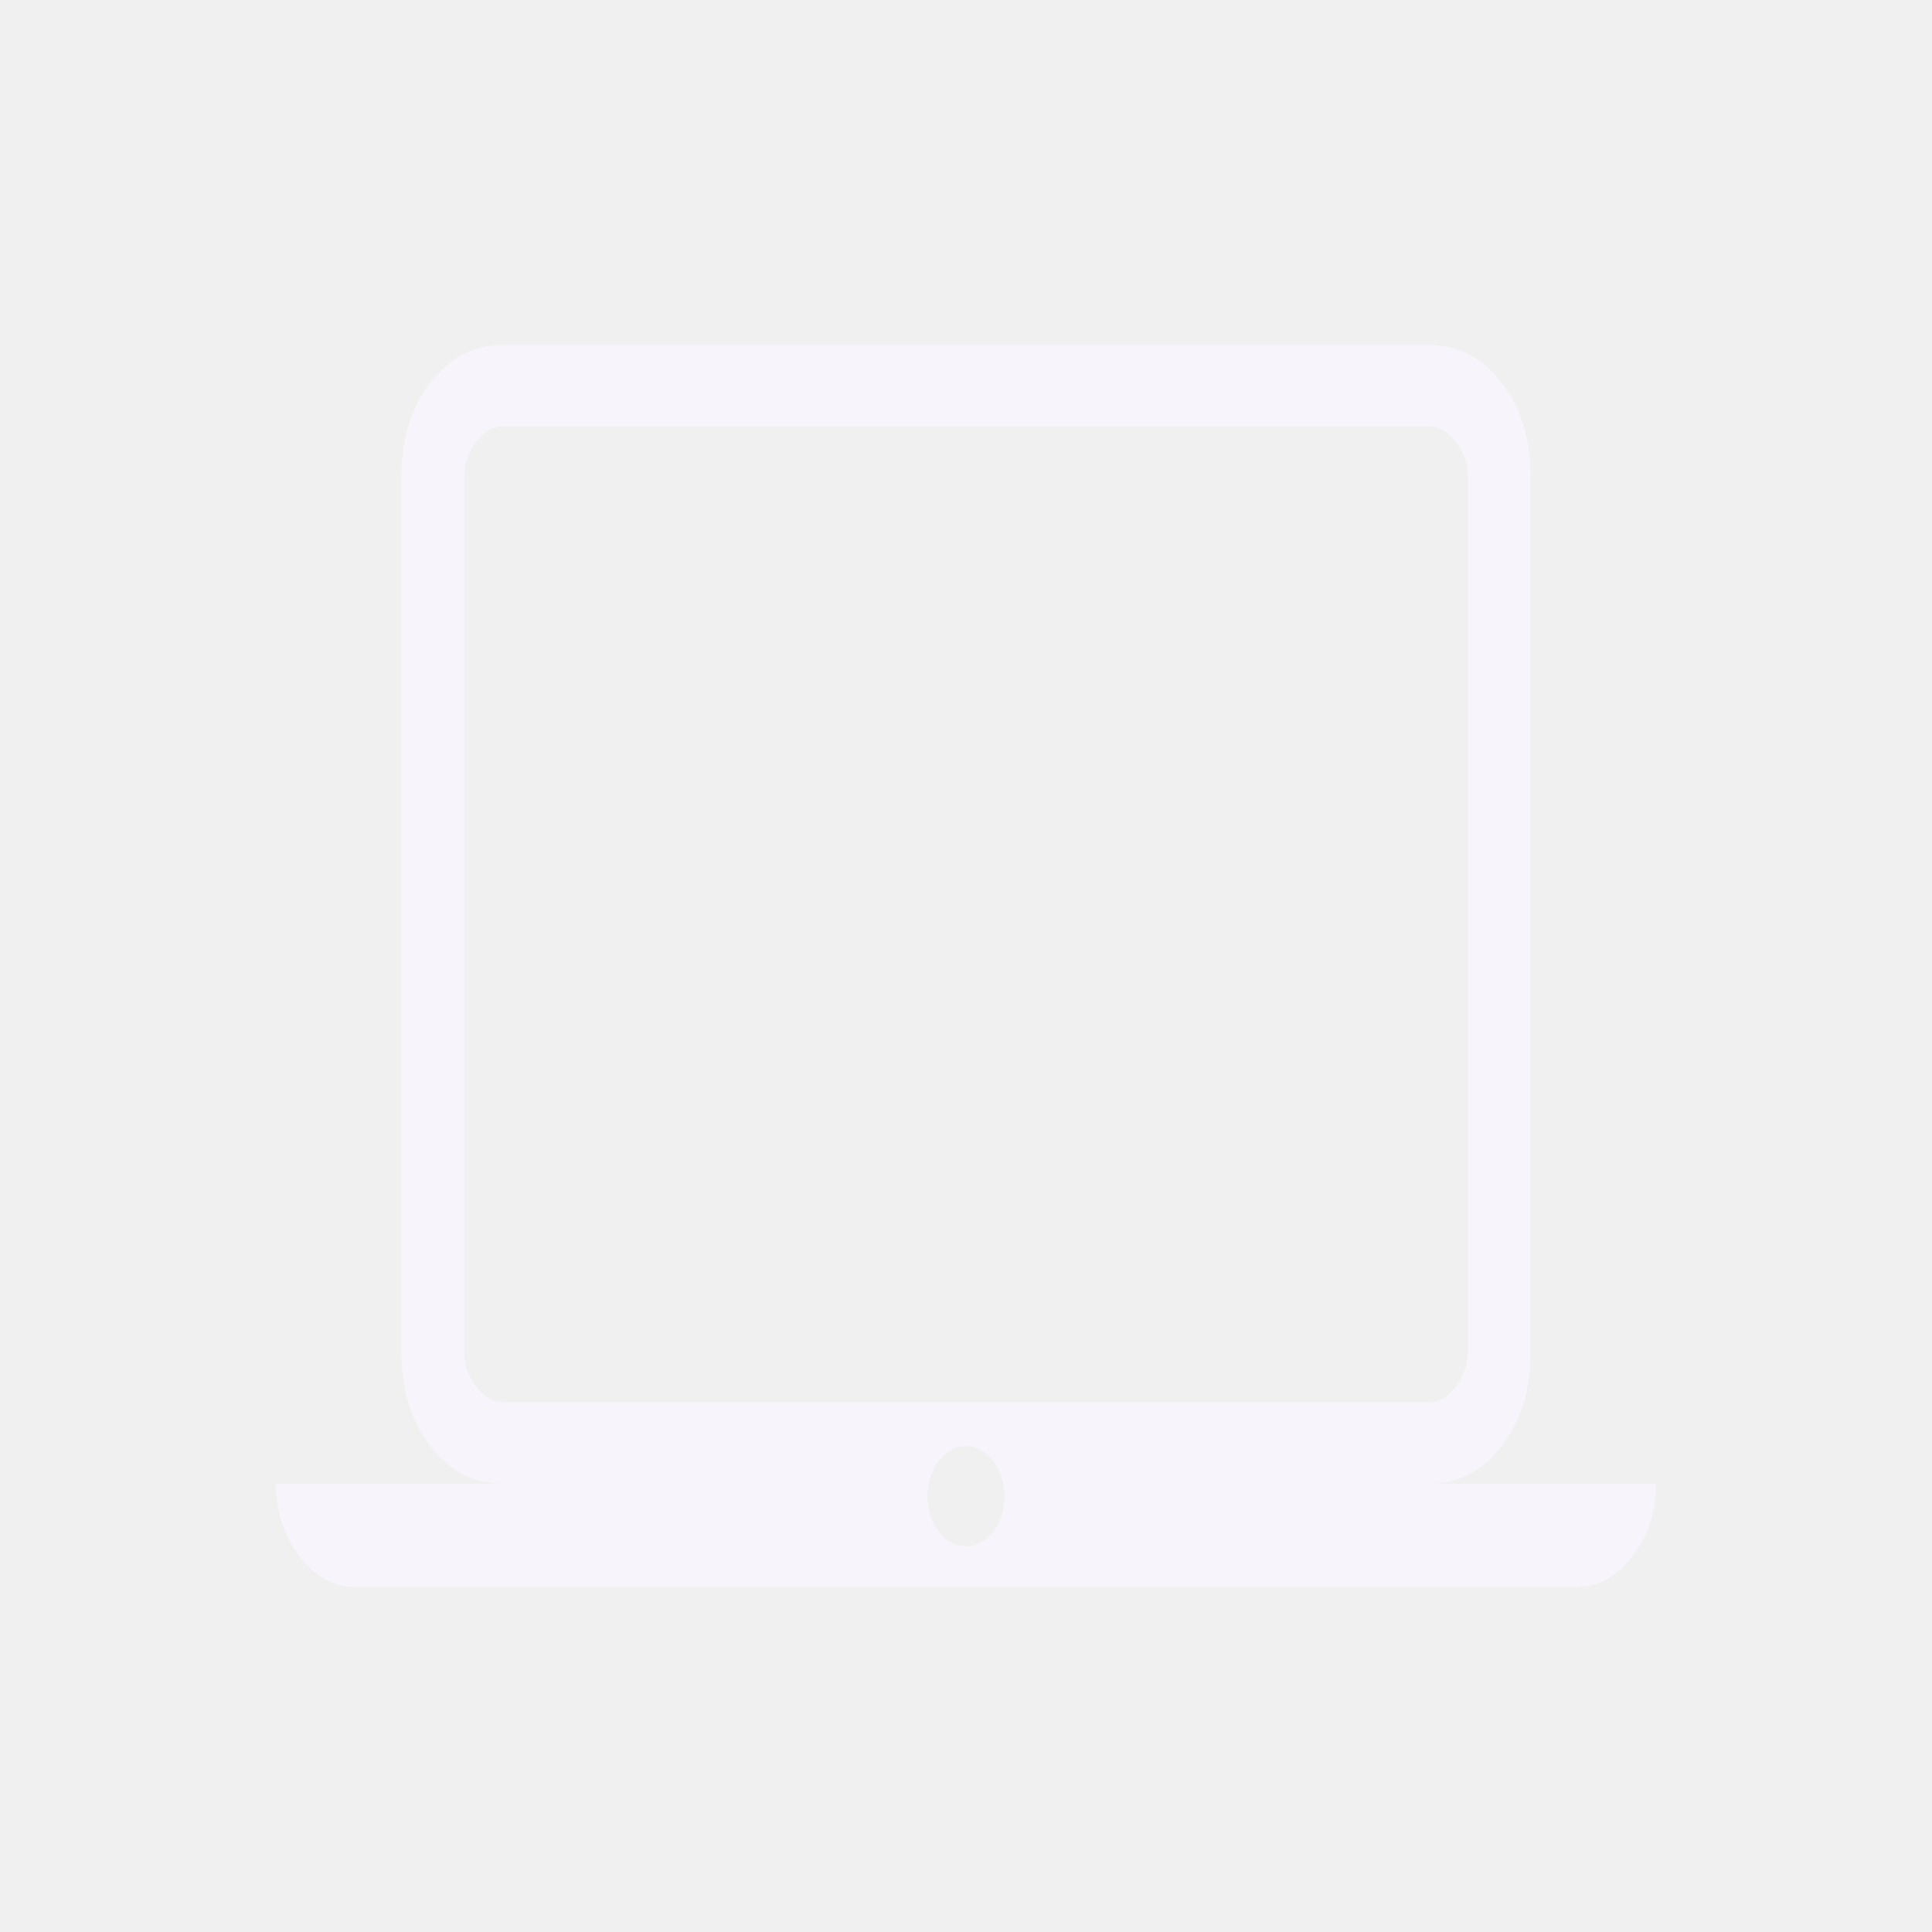
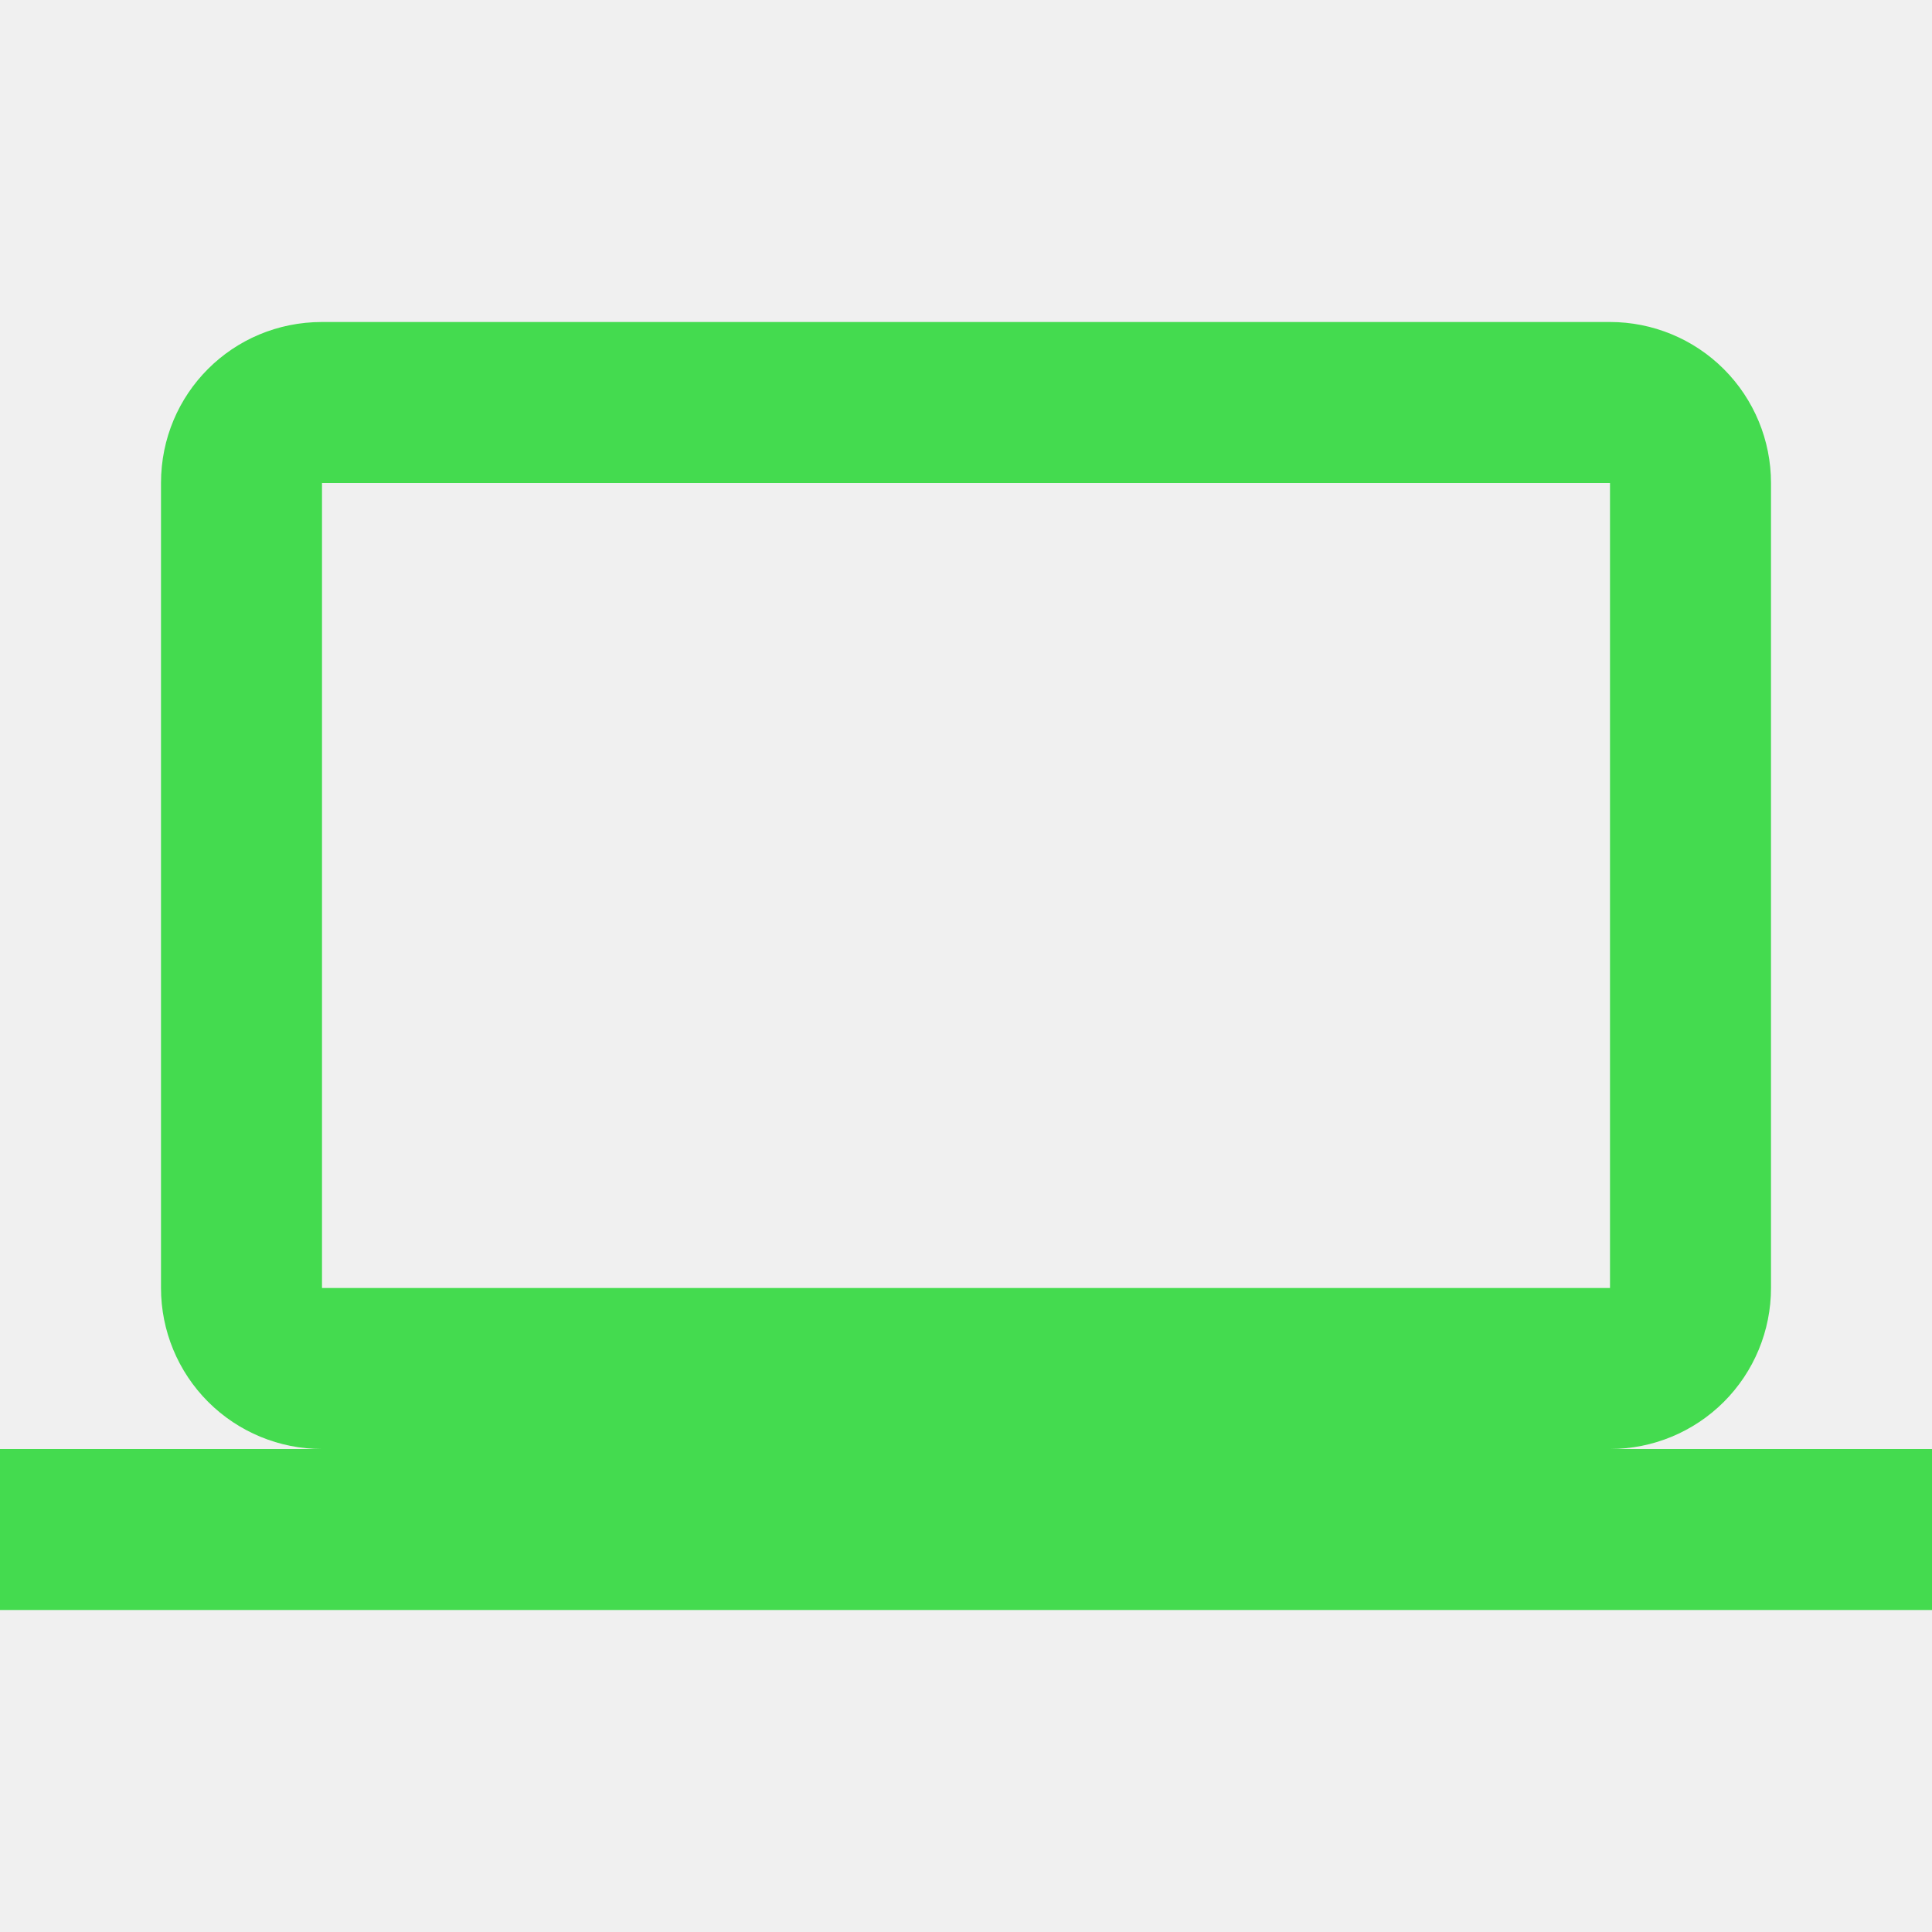
- <svg xmlns="http://www.w3.org/2000/svg" width="28" height="28" viewBox="0 0 28 28" fill="none">
-   <path d="M5.155 23C4.841 23 4.57 22.852 4.342 22.556C4.114 22.26 4 21.909 4 21.503H7.286C6.868 21.503 6.519 21.321 6.239 20.958C5.958 20.595 5.818 20.142 5.818 19.599V6.904C5.818 6.361 5.958 5.909 6.239 5.546C6.519 5.182 6.868 5 7.286 5H20.714C21.132 5 21.481 5.182 21.761 5.546C22.041 5.909 22.182 6.361 22.182 6.904V19.599C22.182 20.142 22.042 20.594 21.762 20.957C21.481 21.321 21.132 21.503 20.714 21.503H24C24 21.909 23.886 22.26 23.658 22.556C23.43 22.851 23.16 22.999 22.846 22.999L5.155 23ZM14 22.411C14.153 22.411 14.284 22.339 14.395 22.196C14.505 22.053 14.56 21.883 14.559 21.684C14.559 21.486 14.504 21.316 14.395 21.173C14.284 21.03 14.153 20.958 14 20.958C13.847 20.958 13.716 21.03 13.605 21.173C13.496 21.316 13.441 21.486 13.441 21.684C13.441 21.883 13.496 22.053 13.605 22.196C13.716 22.338 13.847 22.409 14 22.409M7.286 20.324H20.714C20.853 20.324 20.981 20.249 21.098 20.098C21.215 19.946 21.273 19.78 21.273 19.599V6.904C21.273 6.723 21.215 6.557 21.098 6.405C20.981 6.254 20.853 6.179 20.714 6.179H7.286C7.147 6.179 7.019 6.254 6.902 6.405C6.785 6.557 6.727 6.723 6.727 6.904V19.599C6.727 19.78 6.785 19.946 6.902 20.098C7.019 20.249 7.147 20.324 7.286 20.324Z" fill="#F7F5FB" />
+ <svg xmlns="http://www.w3.org/2000/svg" width="30" height="30" viewBox="0 0 30 30" fill="none">
+   <g clip-path="url(#clip0_822_6)">
+     <path d="M5 7.5H25V20H5M25 22.5C25.663 22.5 26.299 22.237 26.768 21.768C27.237 21.299 27.5 20.663 27.5 20V7.5C27.5 6.837 27.237 6.201 26.768 5.732C26.299 5.263 25.663 5 25 5H5C3.612 5 2.5 6.112 2.5 7.5V20C2.5 20.663 2.763 21.299 3.232 21.768C3.701 22.237 4.337 22.5 5 22.5H0V25H30V22.5H25Z" fill="#44DB4F" />
+   </g>
+   <defs>
+     <clipPath id="clip0_822_6">
+       <rect width="30" height="30" fill="white" />
+     </clipPath>
+   </defs>
</svg>
